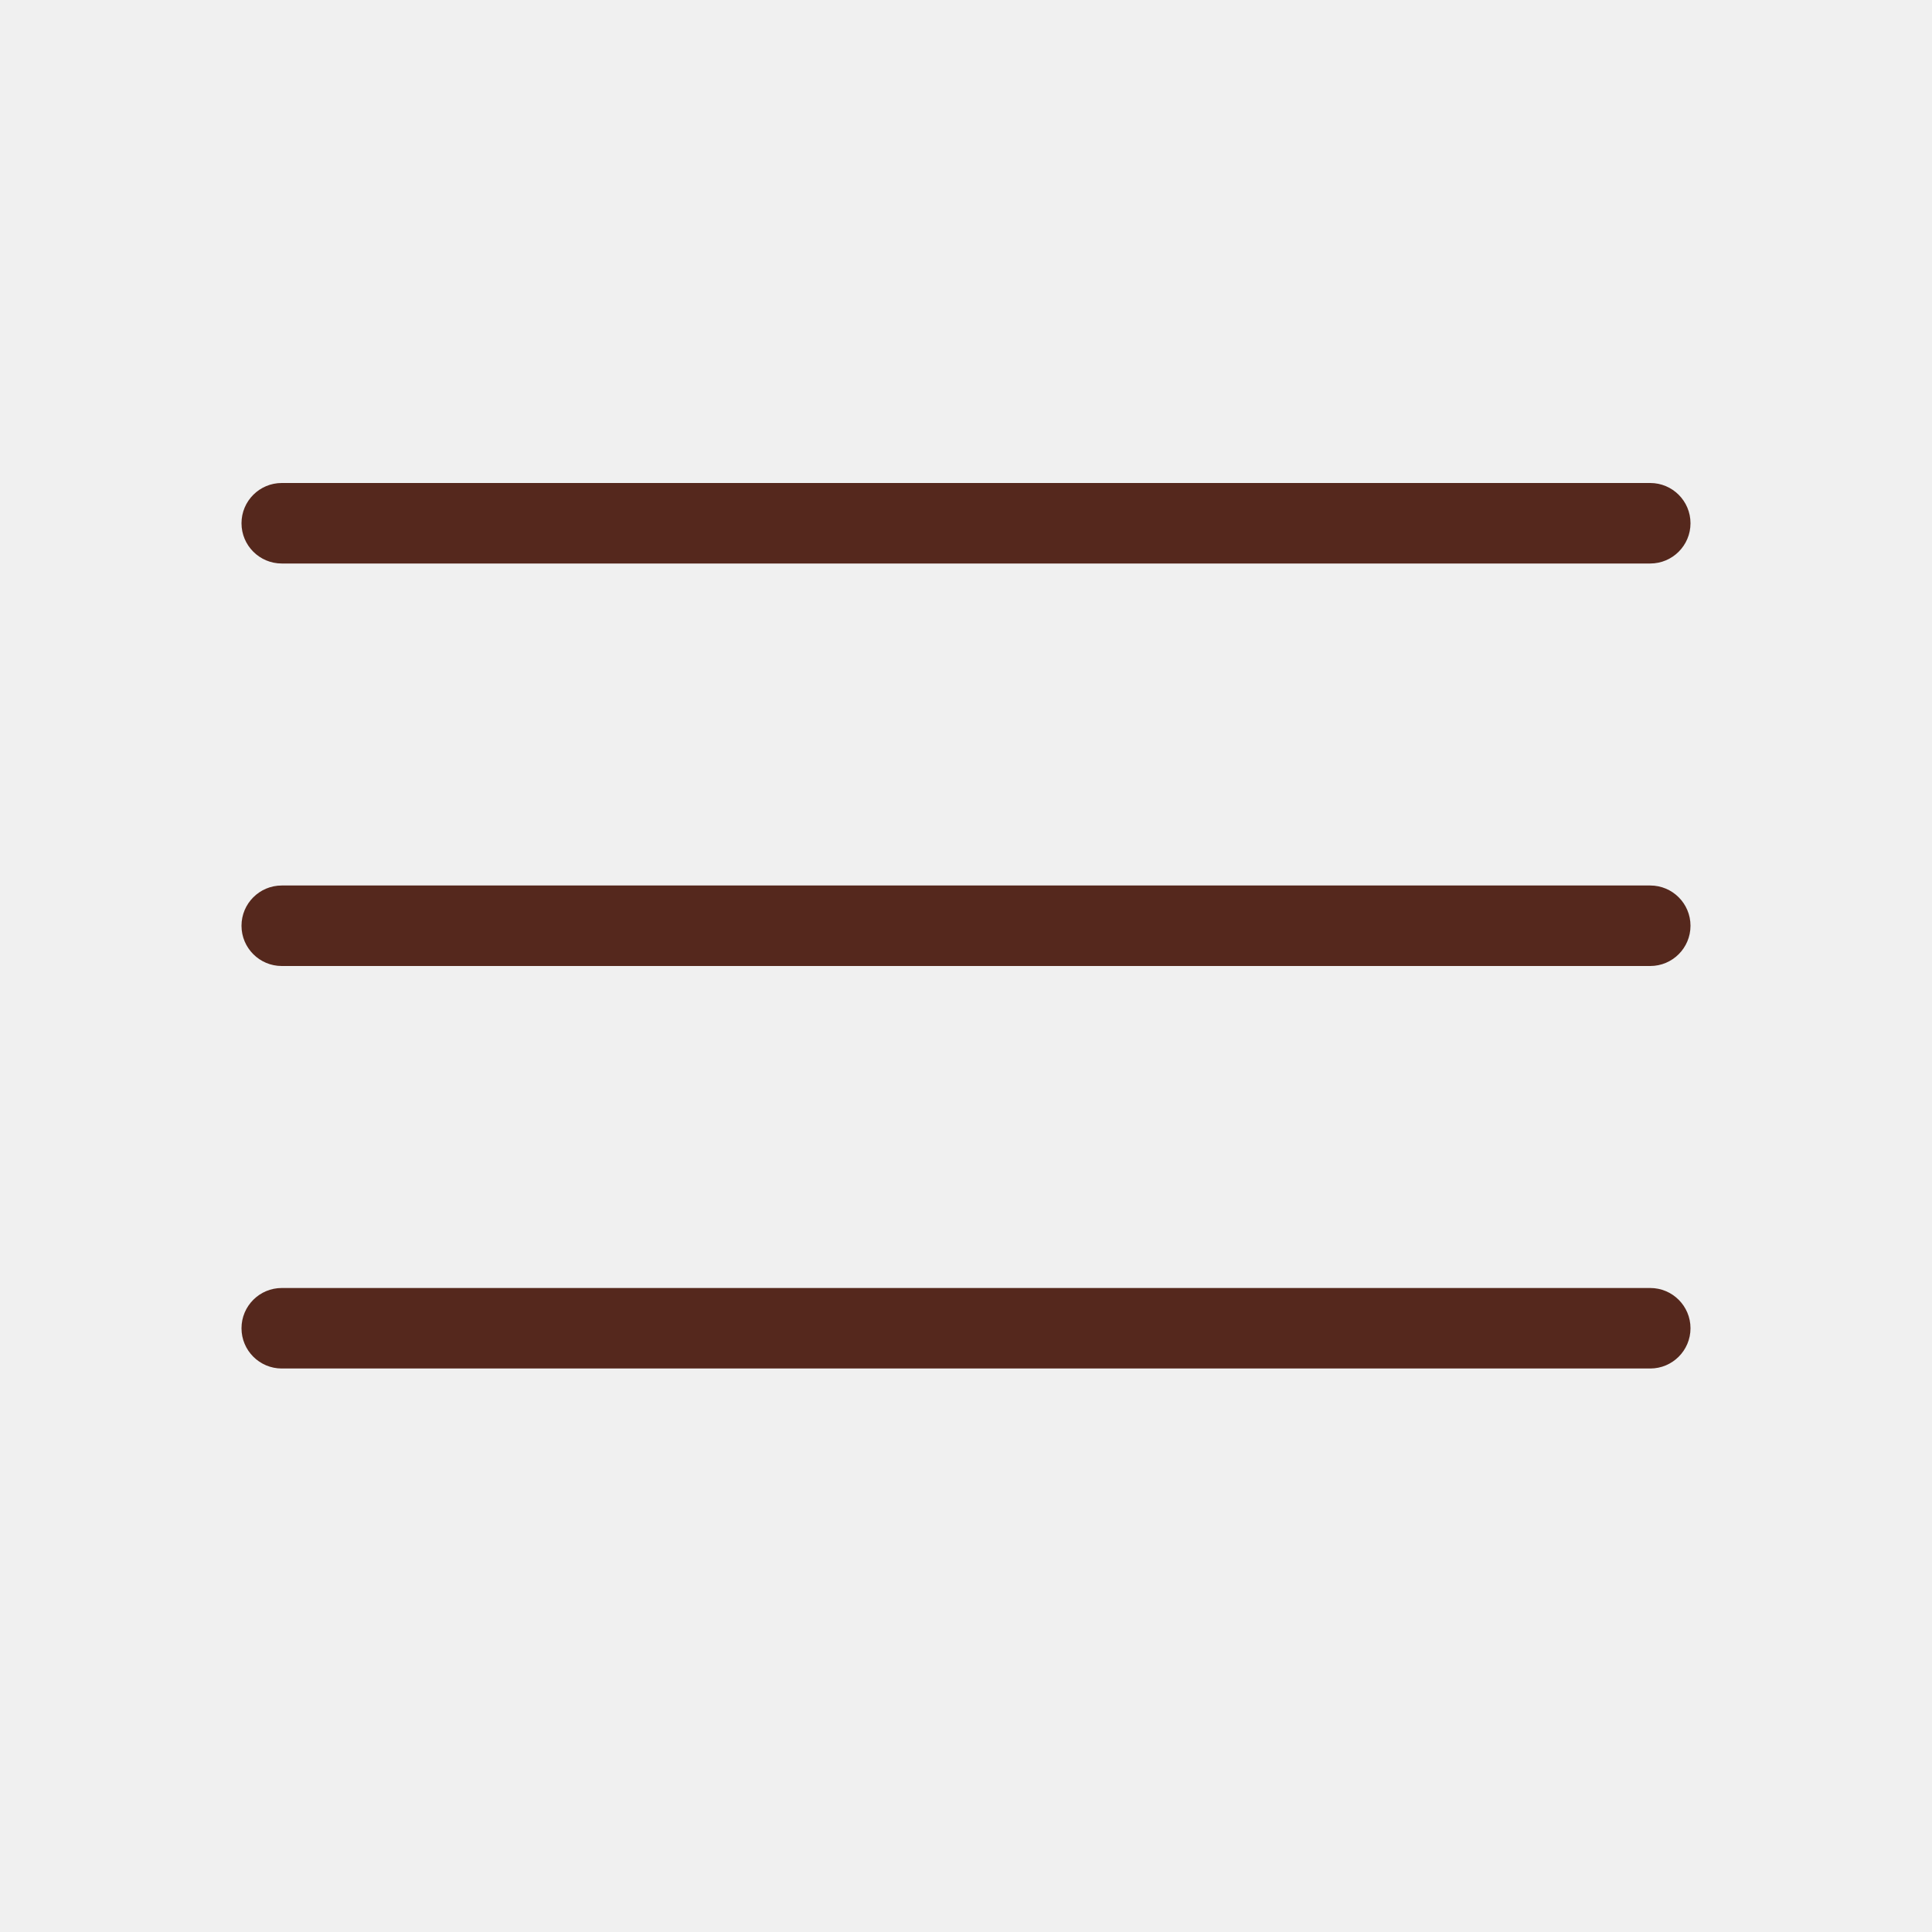
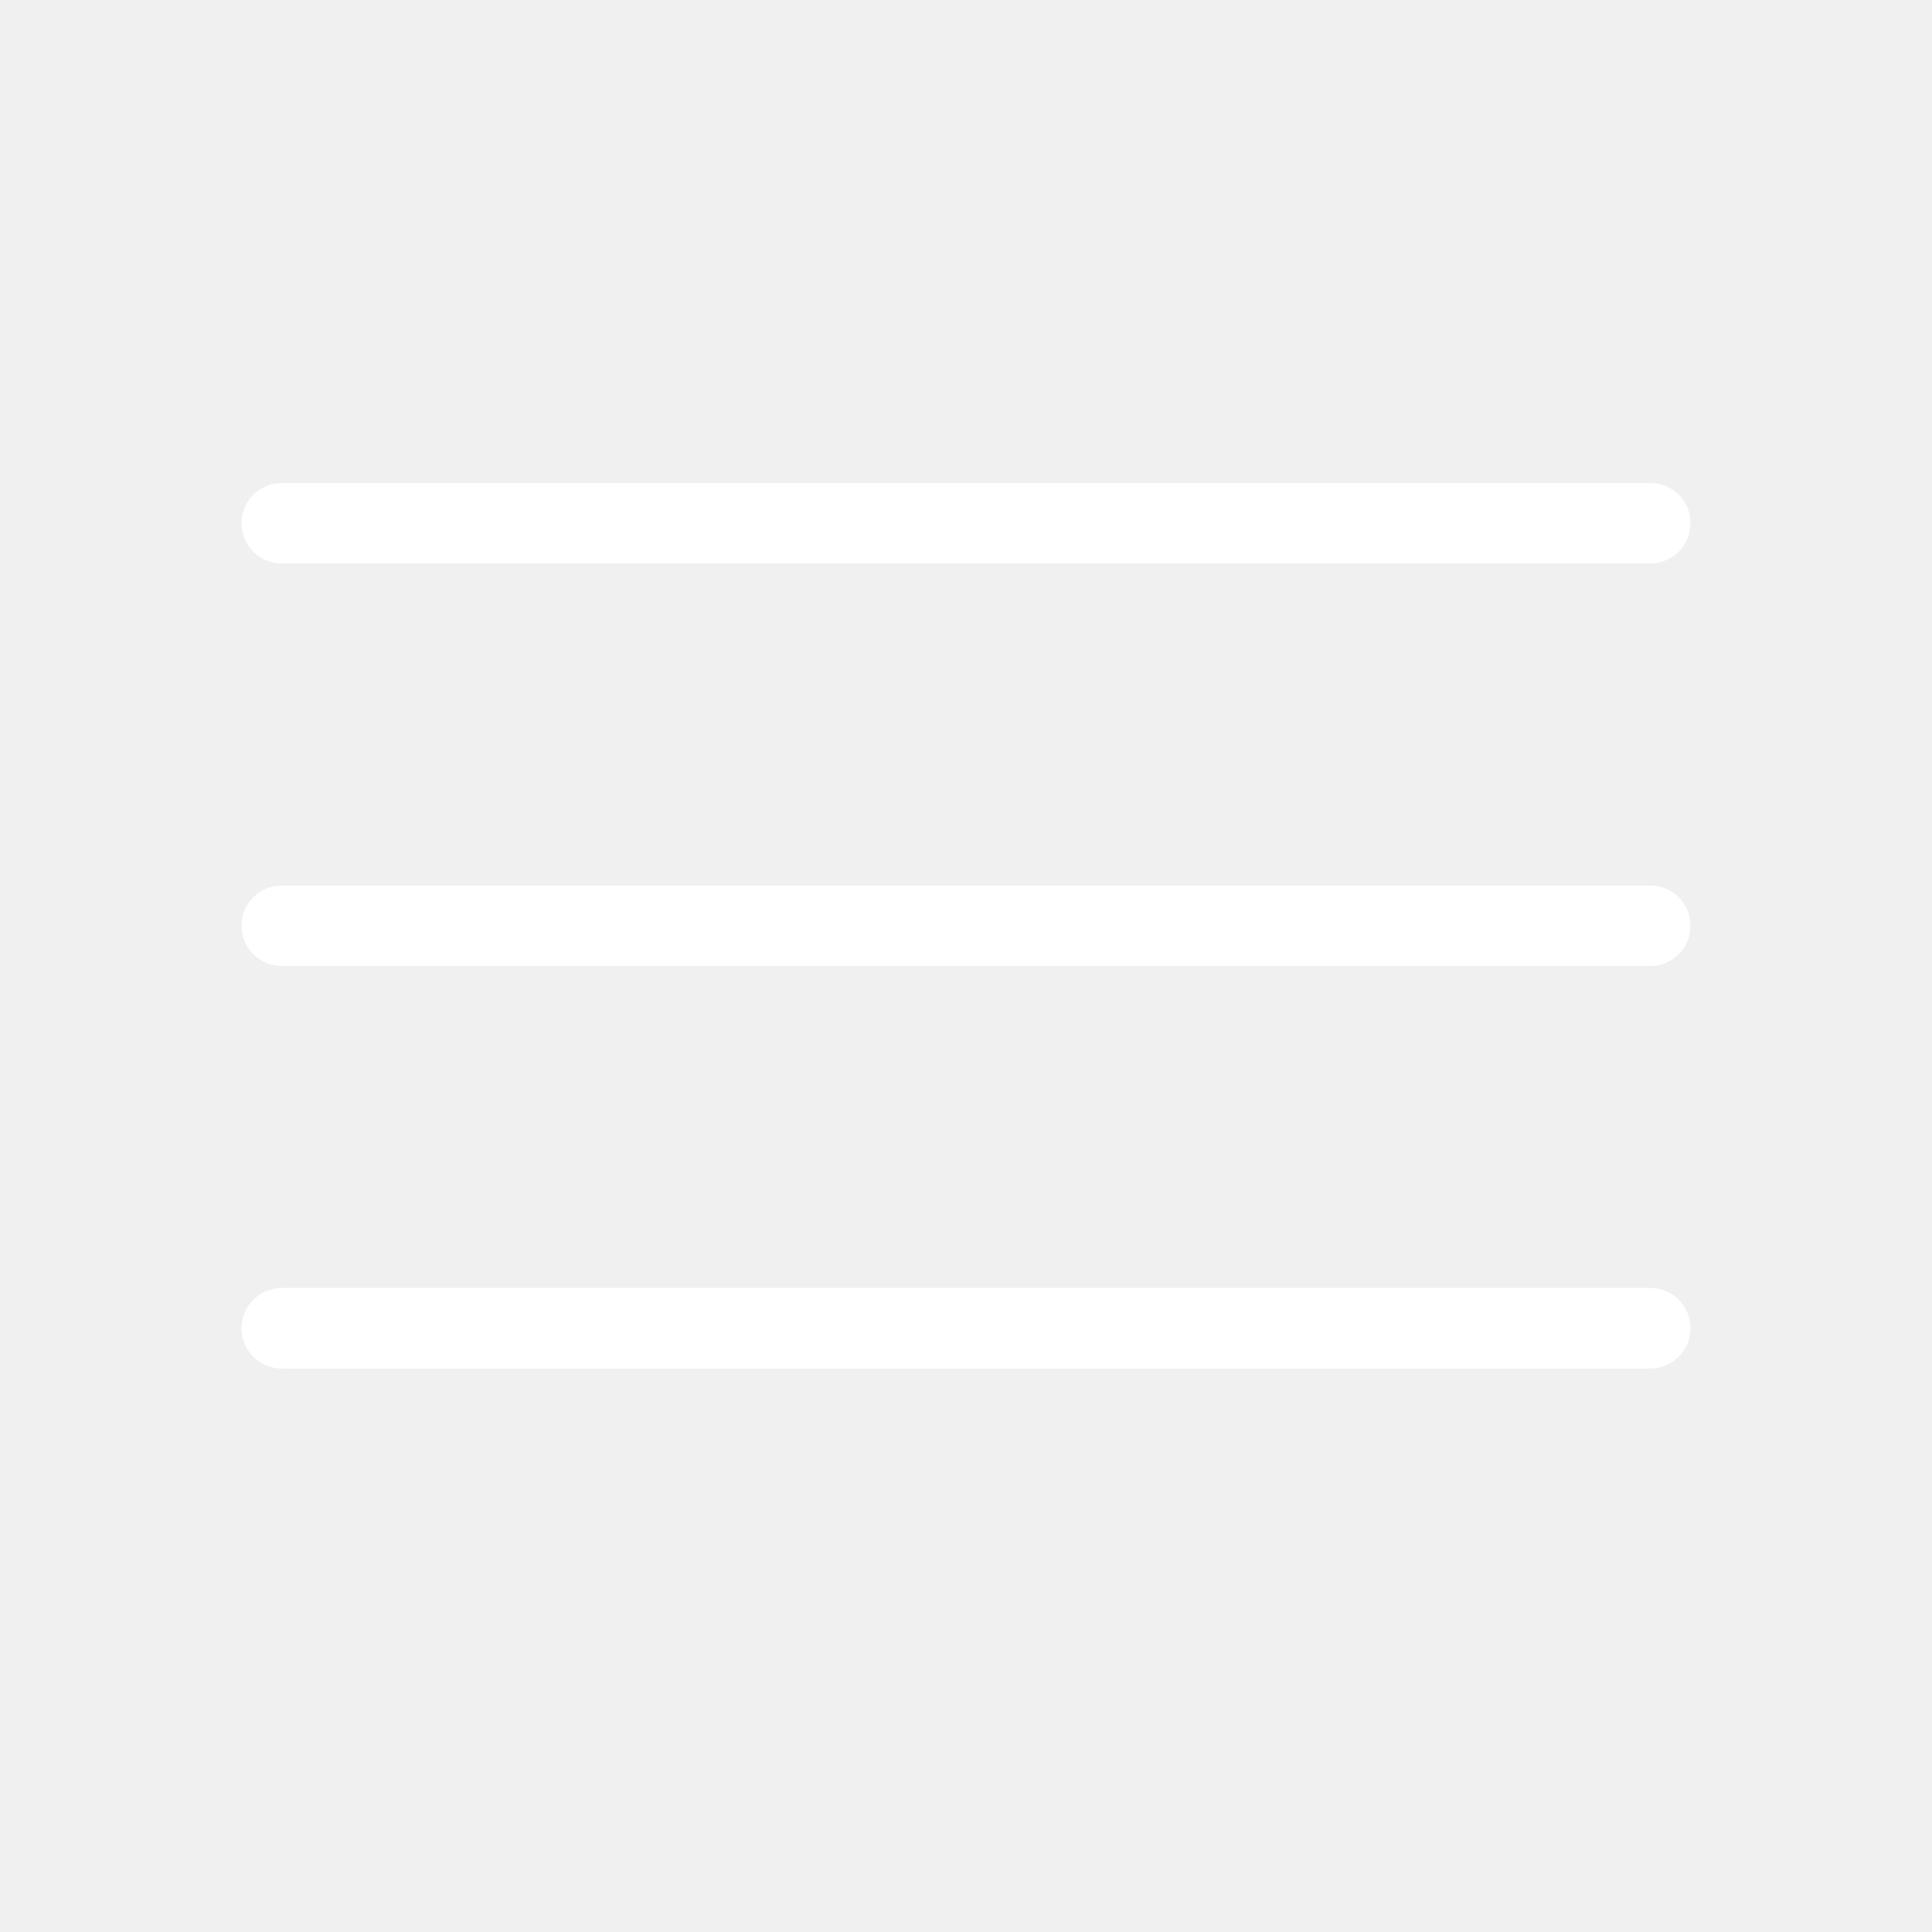
- <svg xmlns="http://www.w3.org/2000/svg" width="60" height="60" viewBox="0 0 60 60" fill="none">
-   <path d="M8.75 17.5C8.06 17.5 7.5 16.94 7.5 16.25C7.5 15.56 8.06 15 8.75 15H51.25C51.94 15 52.5 15.56 52.5 16.25C52.5 16.94 51.94 17.5 51.25 17.5H8.75ZM8.75 30C8.06 30 7.5 29.44 7.5 28.75C7.5 28.06 8.06 27.5 8.75 27.5H51.25C51.94 27.5 52.5 28.06 52.5 28.75C52.5 29.44 51.94 30 51.25 30H8.75ZM8.75 42.5C8.06 42.5 7.5 41.94 7.5 41.25C7.5 40.56 8.06 40 8.75 40H51.25C51.94 40 52.5 40.56 52.5 41.25C52.5 41.94 51.94 42.5 51.25 42.5H8.75Z" fill="#55281D" />
+ <svg xmlns="http://www.w3.org/2000/svg" width="50" height="50" viewBox="0 0 50 50" fill="none">
+   <path d="M7.292 14.583C6.716 14.583 6.25 14.117 6.25 13.542C6.25 12.966 6.716 12.5 7.292 12.5H42.708C43.283 12.5 43.75 12.966 43.75 13.542C43.75 14.117 43.283 14.583 42.708 14.583H7.292ZM7.292 25C6.716 25 6.25 24.534 6.25 23.958C6.25 23.383 6.716 22.917 7.292 22.917H42.708C43.283 22.917 43.75 23.383 43.75 23.958C43.75 24.534 43.283 25 42.708 25H7.292ZM7.292 35.417C6.716 35.417 6.25 34.95 6.25 34.375C6.25 33.8 6.716 33.333 7.292 33.333H42.708C43.283 33.333 43.75 33.8 43.75 34.375C43.75 34.95 43.283 35.417 42.708 35.417H7.292Z" fill="white" />
</svg>
